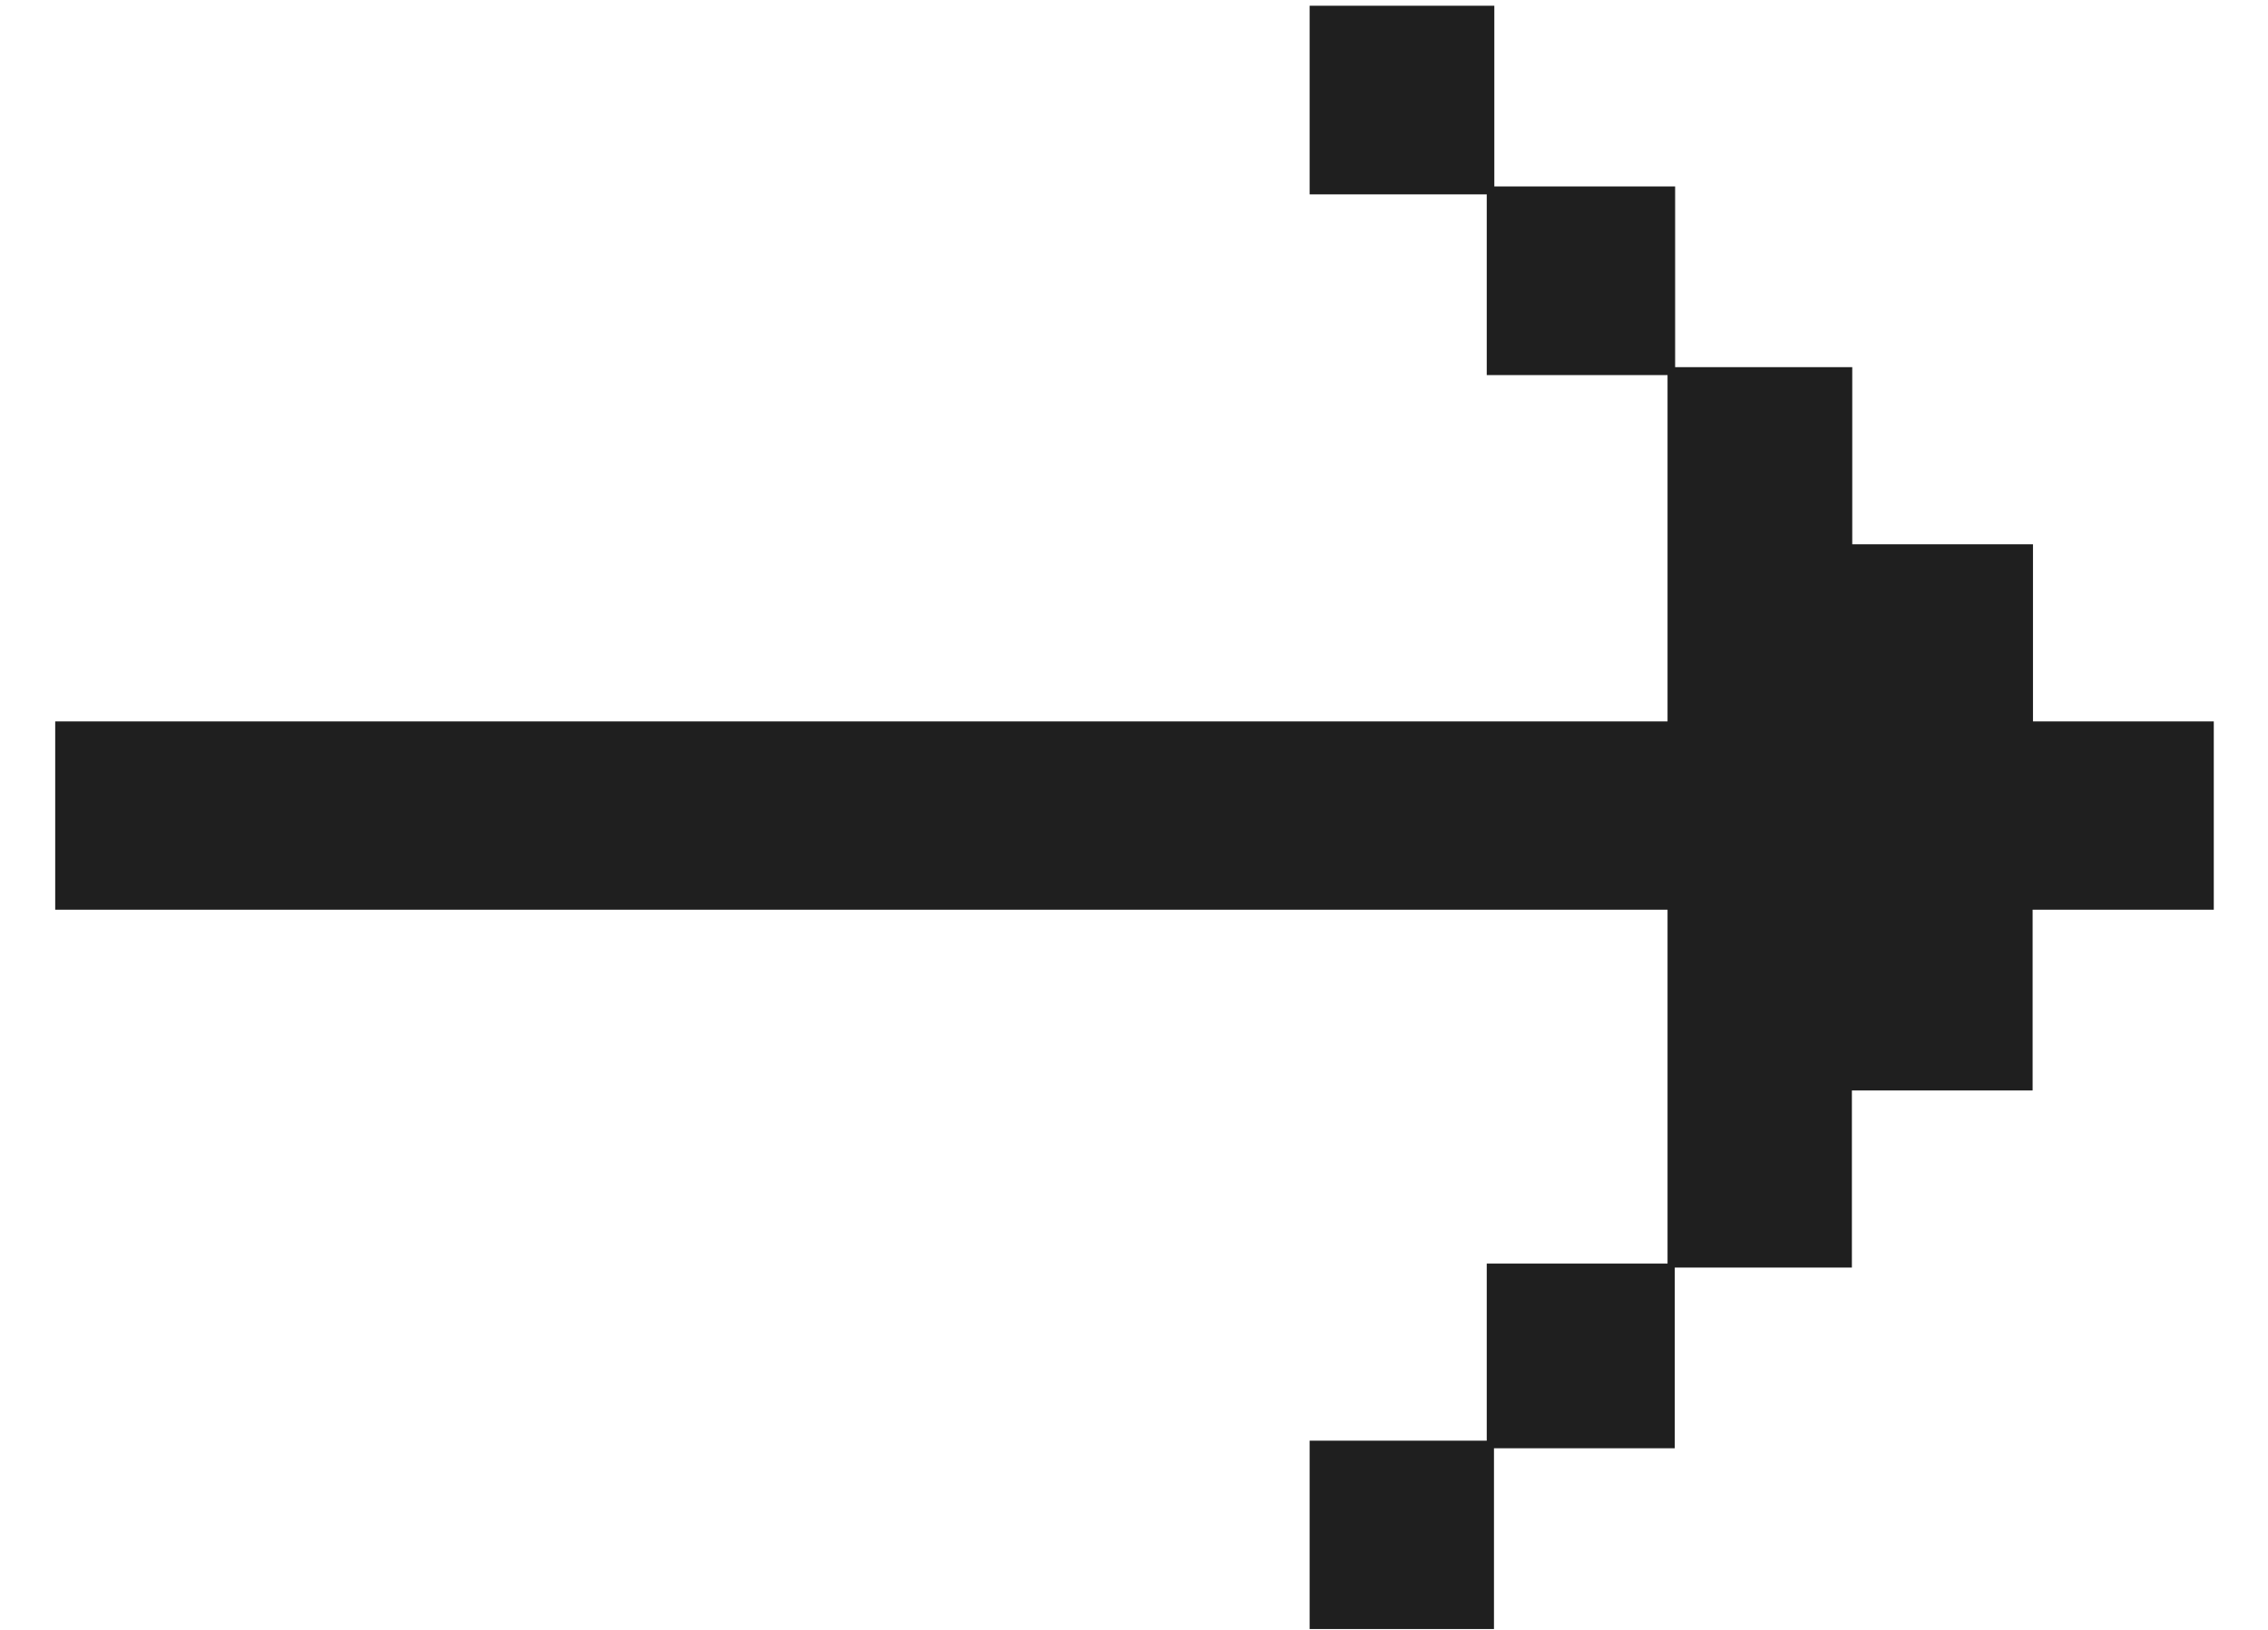
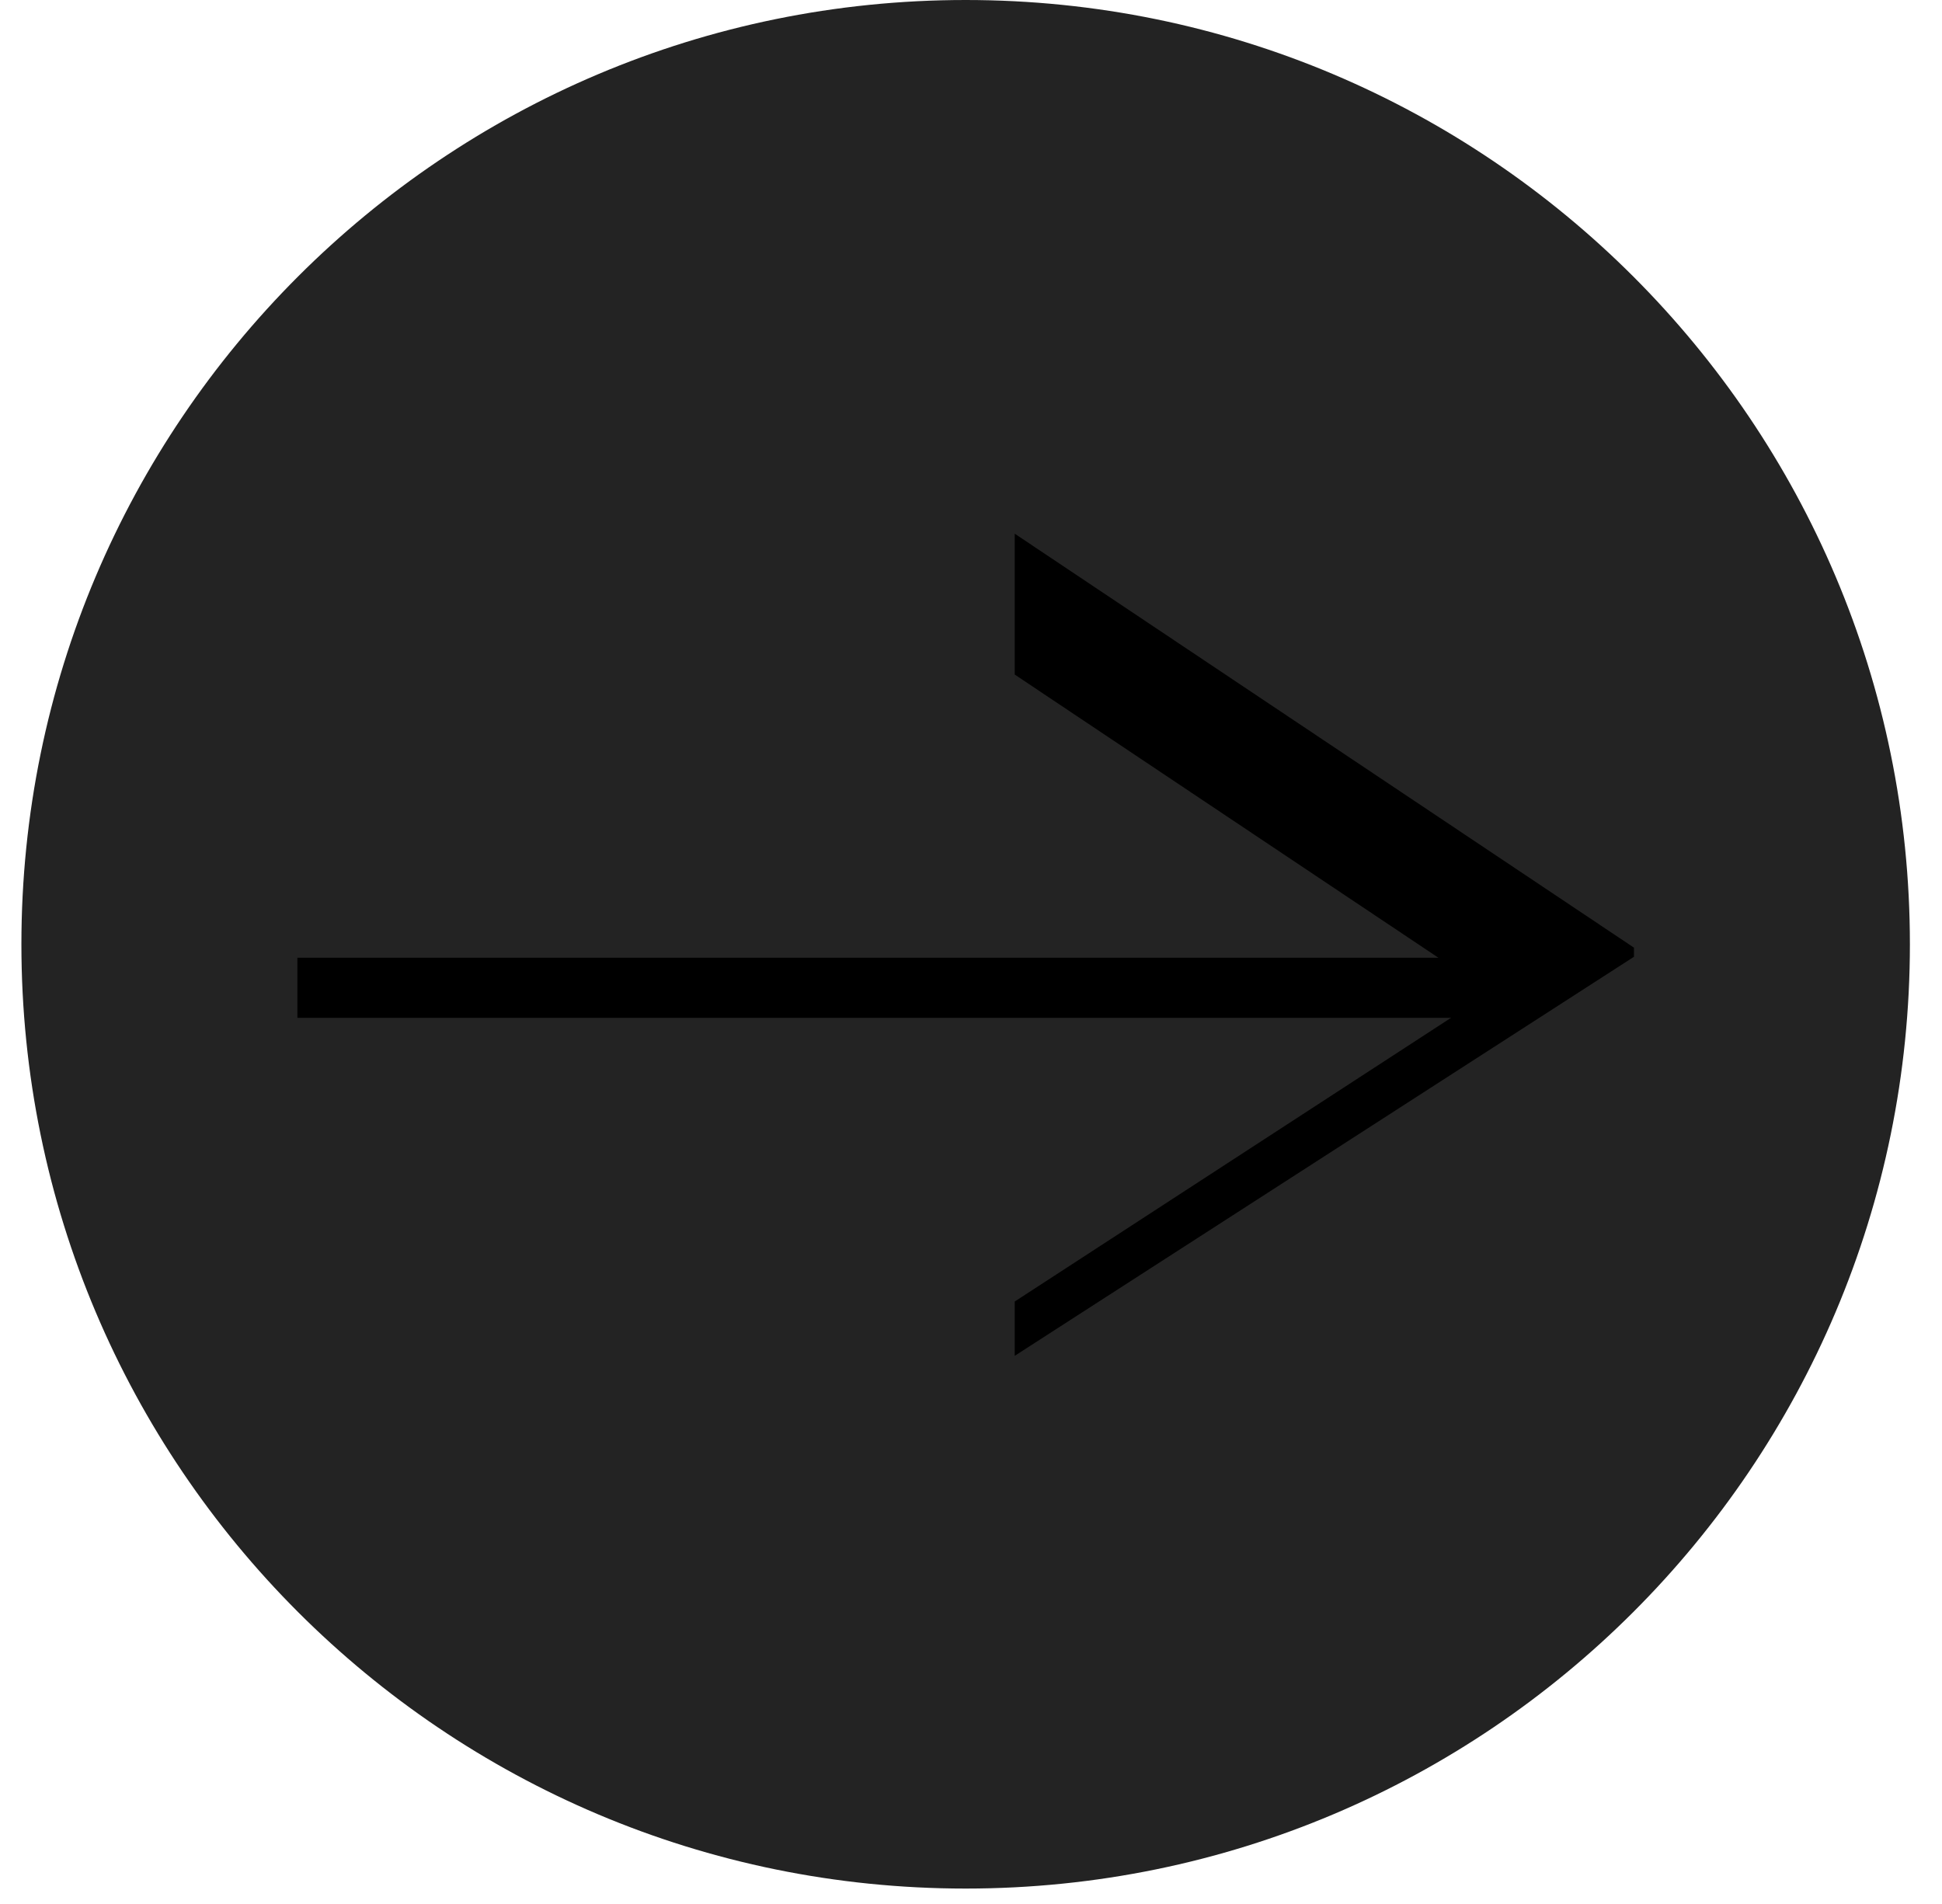
- <svg xmlns="http://www.w3.org/2000/svg" width="32" height="23" viewBox="0 0 32 23" fill="none">
-   <path d="M0.779 12.837V10.18H26.777V12.837H0.779Z" fill="#1F1F1F" />
-   <path d="M28.679 12.837V15.388H26.129V17.887H23.63V20.437H21.079V22.988H18.478V20.33H20.977V17.831H23.528V12.73H26.078V10.287H23.528V5.293H20.977V2.743H18.478V0.081H21.084V2.631H23.635V5.181H26.134V7.681H28.684V10.18H31.235V12.837H28.679V12.837Z" fill="#1F1F1F" />
+ <svg xmlns="http://www.w3.org/2000/svg" width="51" height="50" viewBox="0 0 51 50" fill="none">
+   <path d="M25.36 49.595C39.055 49.595 50.157 38.493 50.157 24.797C50.157 11.102 39.055 0 25.36 0C11.665 0 0.562 11.102 0.562 24.797C0.562 38.493 11.665 49.595 25.36 49.595Z" fill="#232323" />
+   <path d="M39.135 25.151V26.729H7.81V25.151H39.135Z" fill="black" />
+   <path d="M26.648 34.179L39.135 26.06L26.648 17.714V14.015L42.91 24.886V25.126L26.648 35.605V34.179Z" fill="black" />
</svg>
